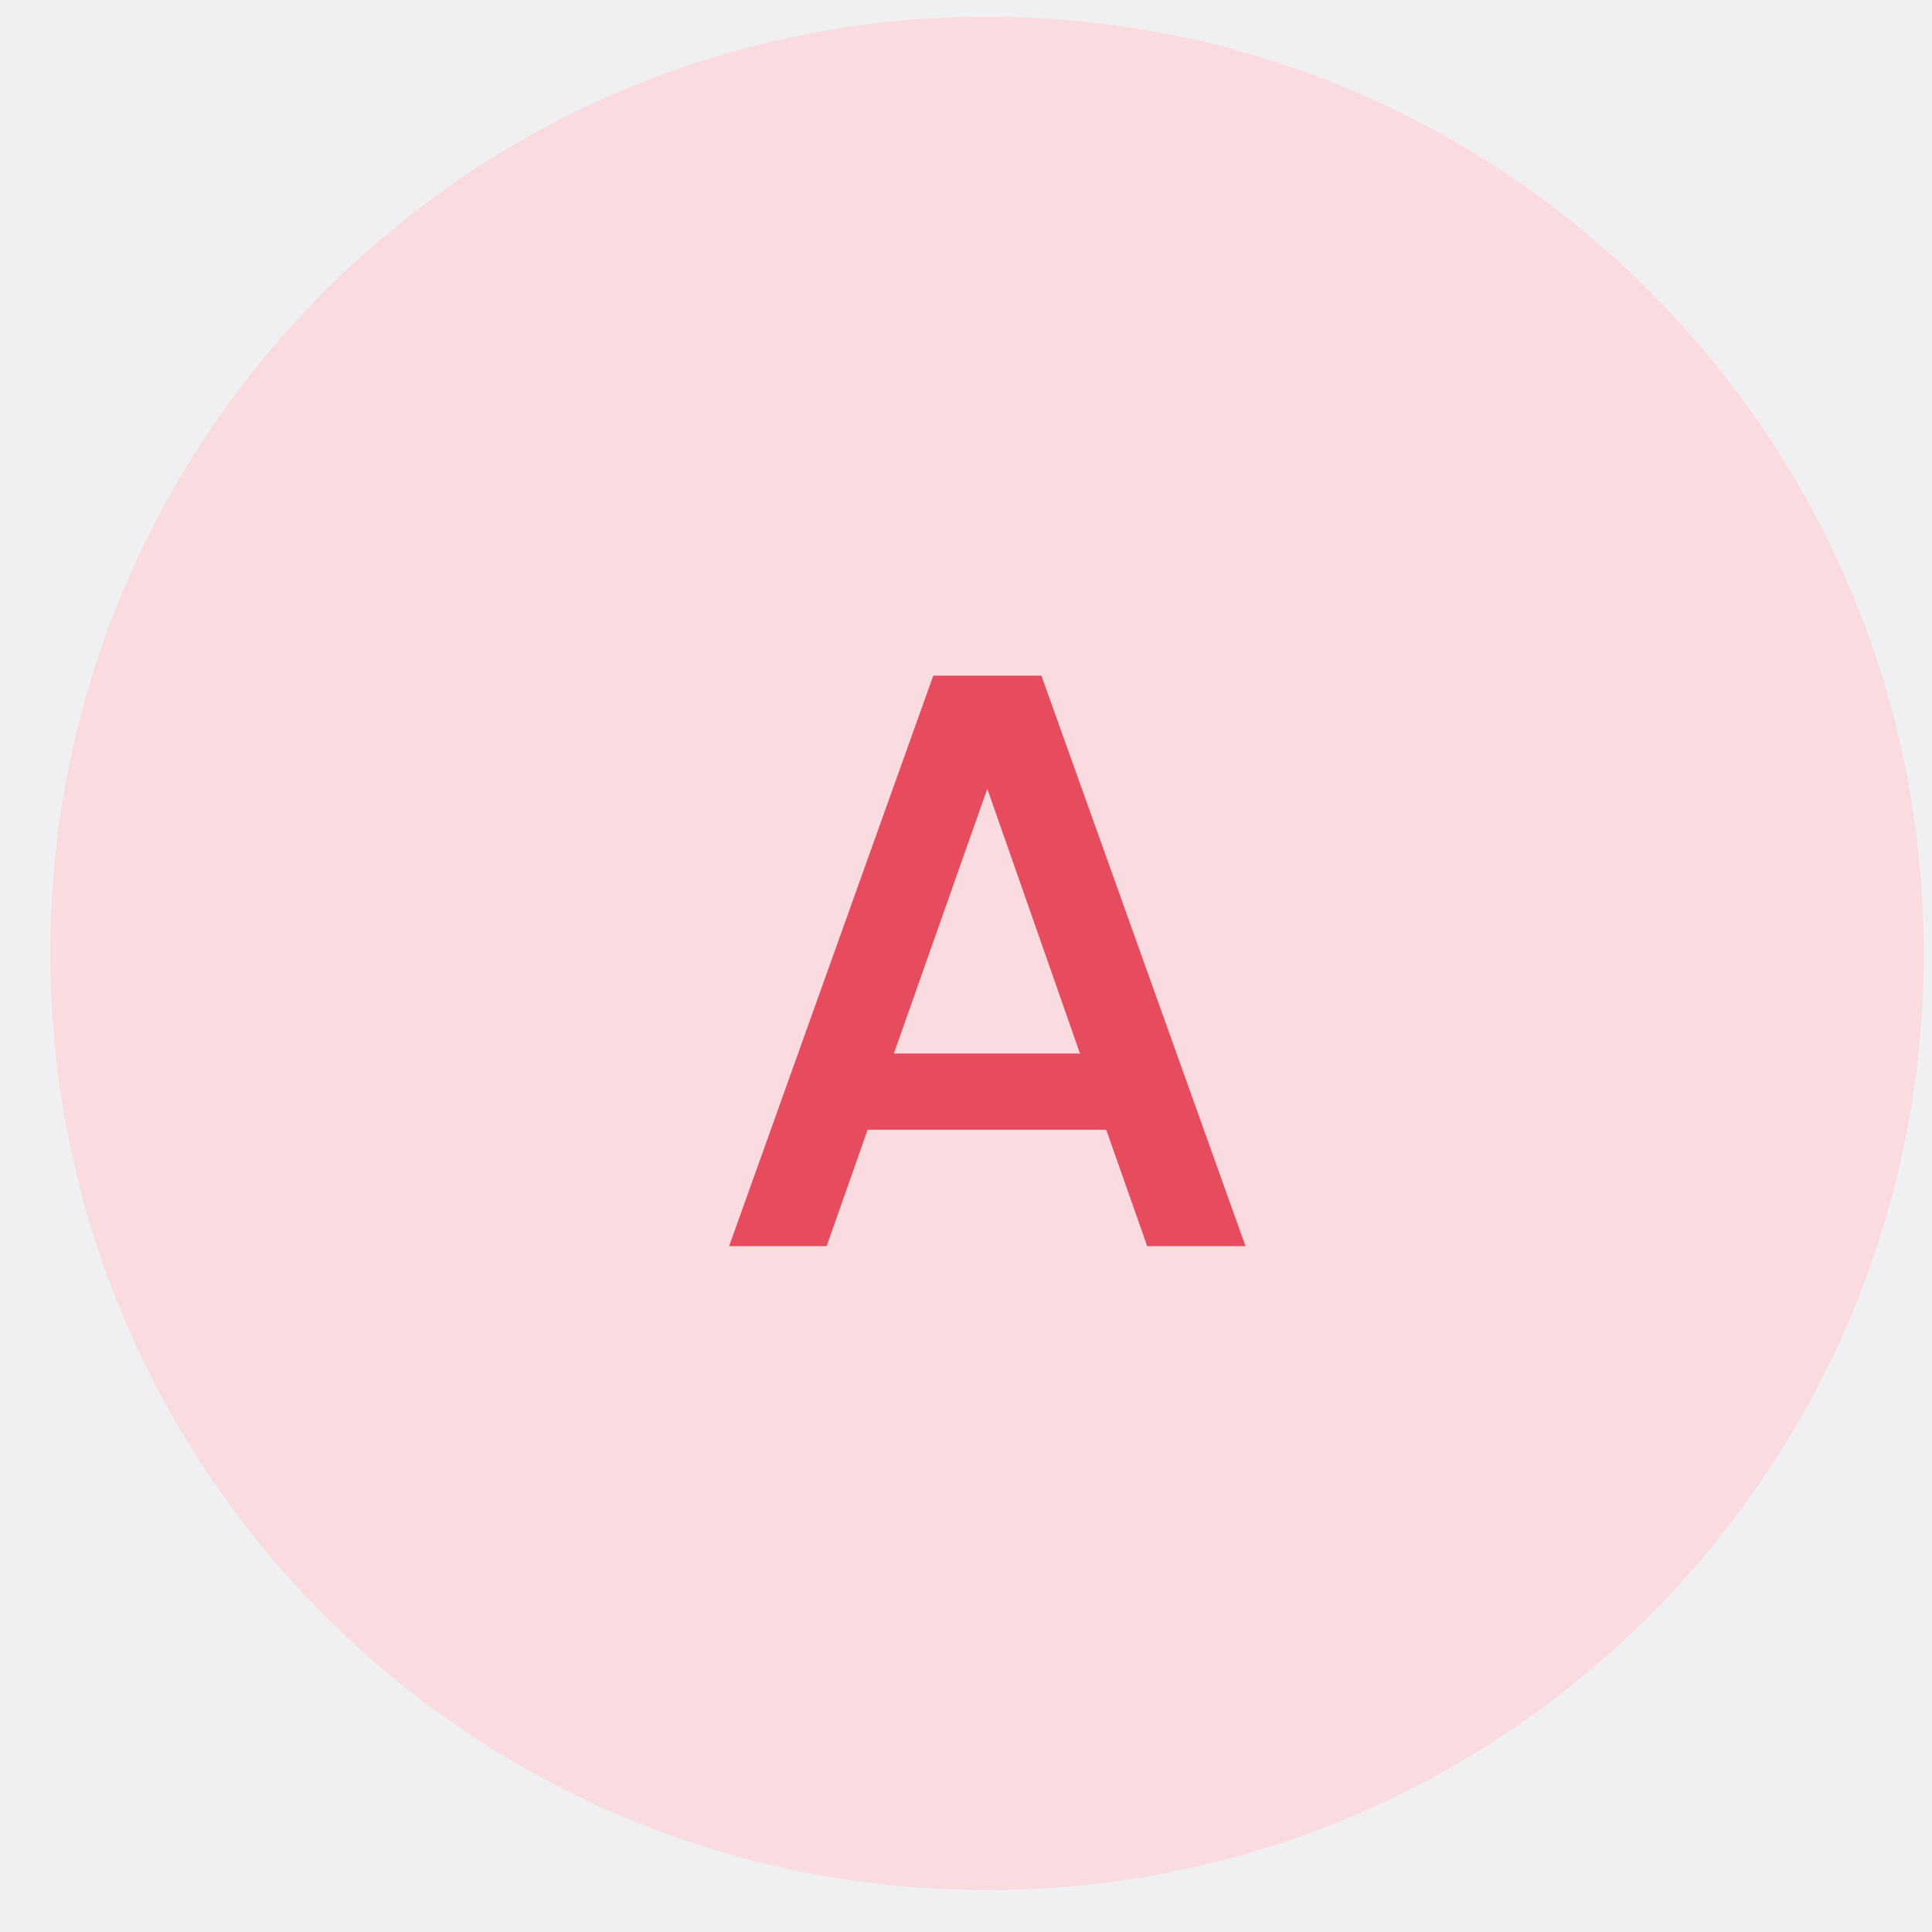
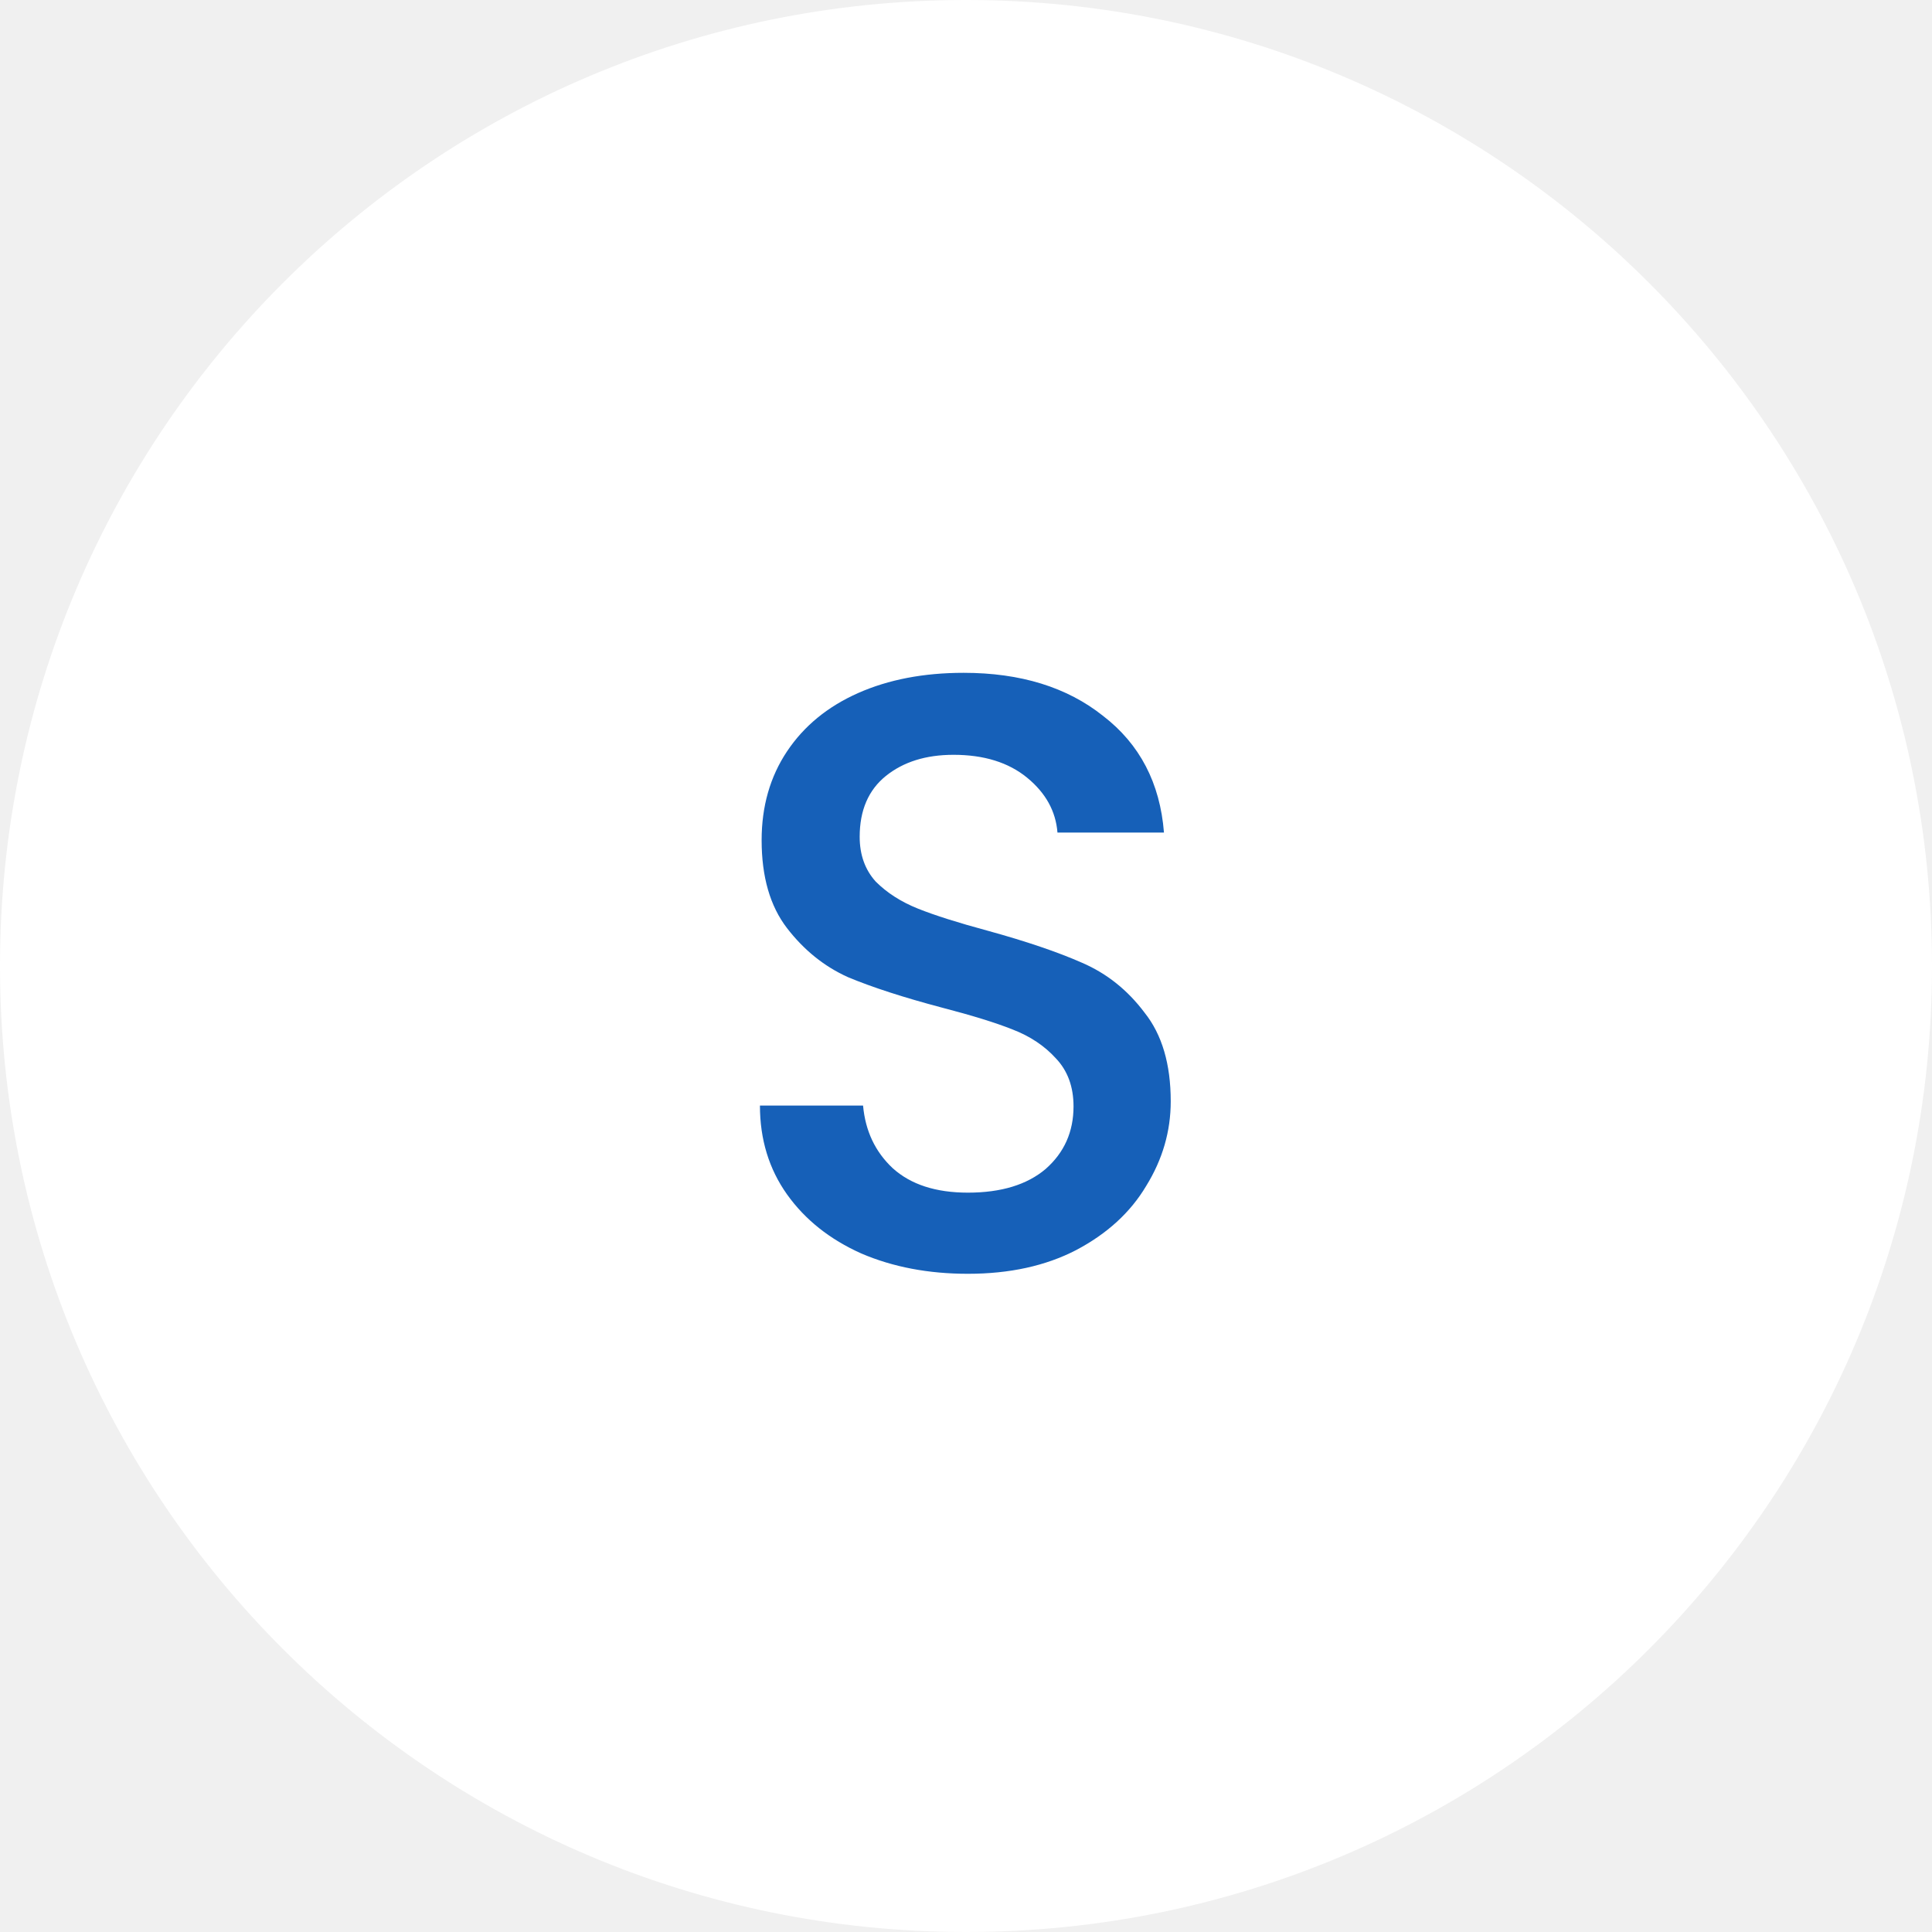
- <svg xmlns="http://www.w3.org/2000/svg" width="33" height="33" viewBox="0 0 33 33" fill="none">
-   <rect x="0.859" y="0.285" width="32" height="32" rx="16" fill="#FADBDF" />
-   <path d="M18.895 19.297H14.82L14.12 21.285H12.454L15.941 11.541H17.788L21.274 21.285H19.595L18.895 19.297ZM18.447 17.995L16.864 13.473L15.268 17.995H18.447Z" fill="#E74B5E" />
+ <svg xmlns="http://www.w3.org/2000/svg" width="32" height="32" viewBox="0 0 32 32" fill="none">
+   <rect width="32" height="32" rx="16" fill="white" />
+   <path d="M16.031 21.098C15.378 21.098 14.79 20.986 14.267 20.762C13.745 20.529 13.334 20.202 13.035 19.782C12.737 19.362 12.587 18.872 12.587 18.312H14.295C14.333 18.732 14.496 19.077 14.785 19.348C15.084 19.619 15.499 19.754 16.031 19.754C16.582 19.754 17.011 19.623 17.319 19.362C17.627 19.091 17.781 18.746 17.781 18.326C17.781 17.999 17.683 17.733 17.487 17.528C17.301 17.323 17.063 17.164 16.773 17.052C16.493 16.94 16.101 16.819 15.597 16.688C14.963 16.52 14.445 16.352 14.043 16.184C13.651 16.007 13.315 15.736 13.035 15.372C12.755 15.008 12.615 14.523 12.615 13.916C12.615 13.356 12.755 12.866 13.035 12.446C13.315 12.026 13.707 11.704 14.211 11.48C14.715 11.256 15.299 11.144 15.961 11.144C16.904 11.144 17.674 11.382 18.271 11.858C18.878 12.325 19.214 12.969 19.279 13.79H17.515C17.487 13.435 17.319 13.132 17.011 12.88C16.703 12.628 16.297 12.502 15.793 12.502C15.336 12.502 14.963 12.619 14.673 12.852C14.384 13.085 14.239 13.421 14.239 13.86C14.239 14.159 14.328 14.406 14.505 14.602C14.692 14.789 14.925 14.938 15.205 15.05C15.485 15.162 15.868 15.283 16.353 15.414C16.997 15.591 17.52 15.769 17.921 15.946C18.332 16.123 18.677 16.399 18.957 16.772C19.247 17.136 19.391 17.626 19.391 18.242C19.391 18.737 19.256 19.203 18.985 19.642C18.724 20.081 18.337 20.435 17.823 20.706C17.319 20.967 16.722 21.098 16.031 21.098Z" fill="#1660B8" />
</svg>
